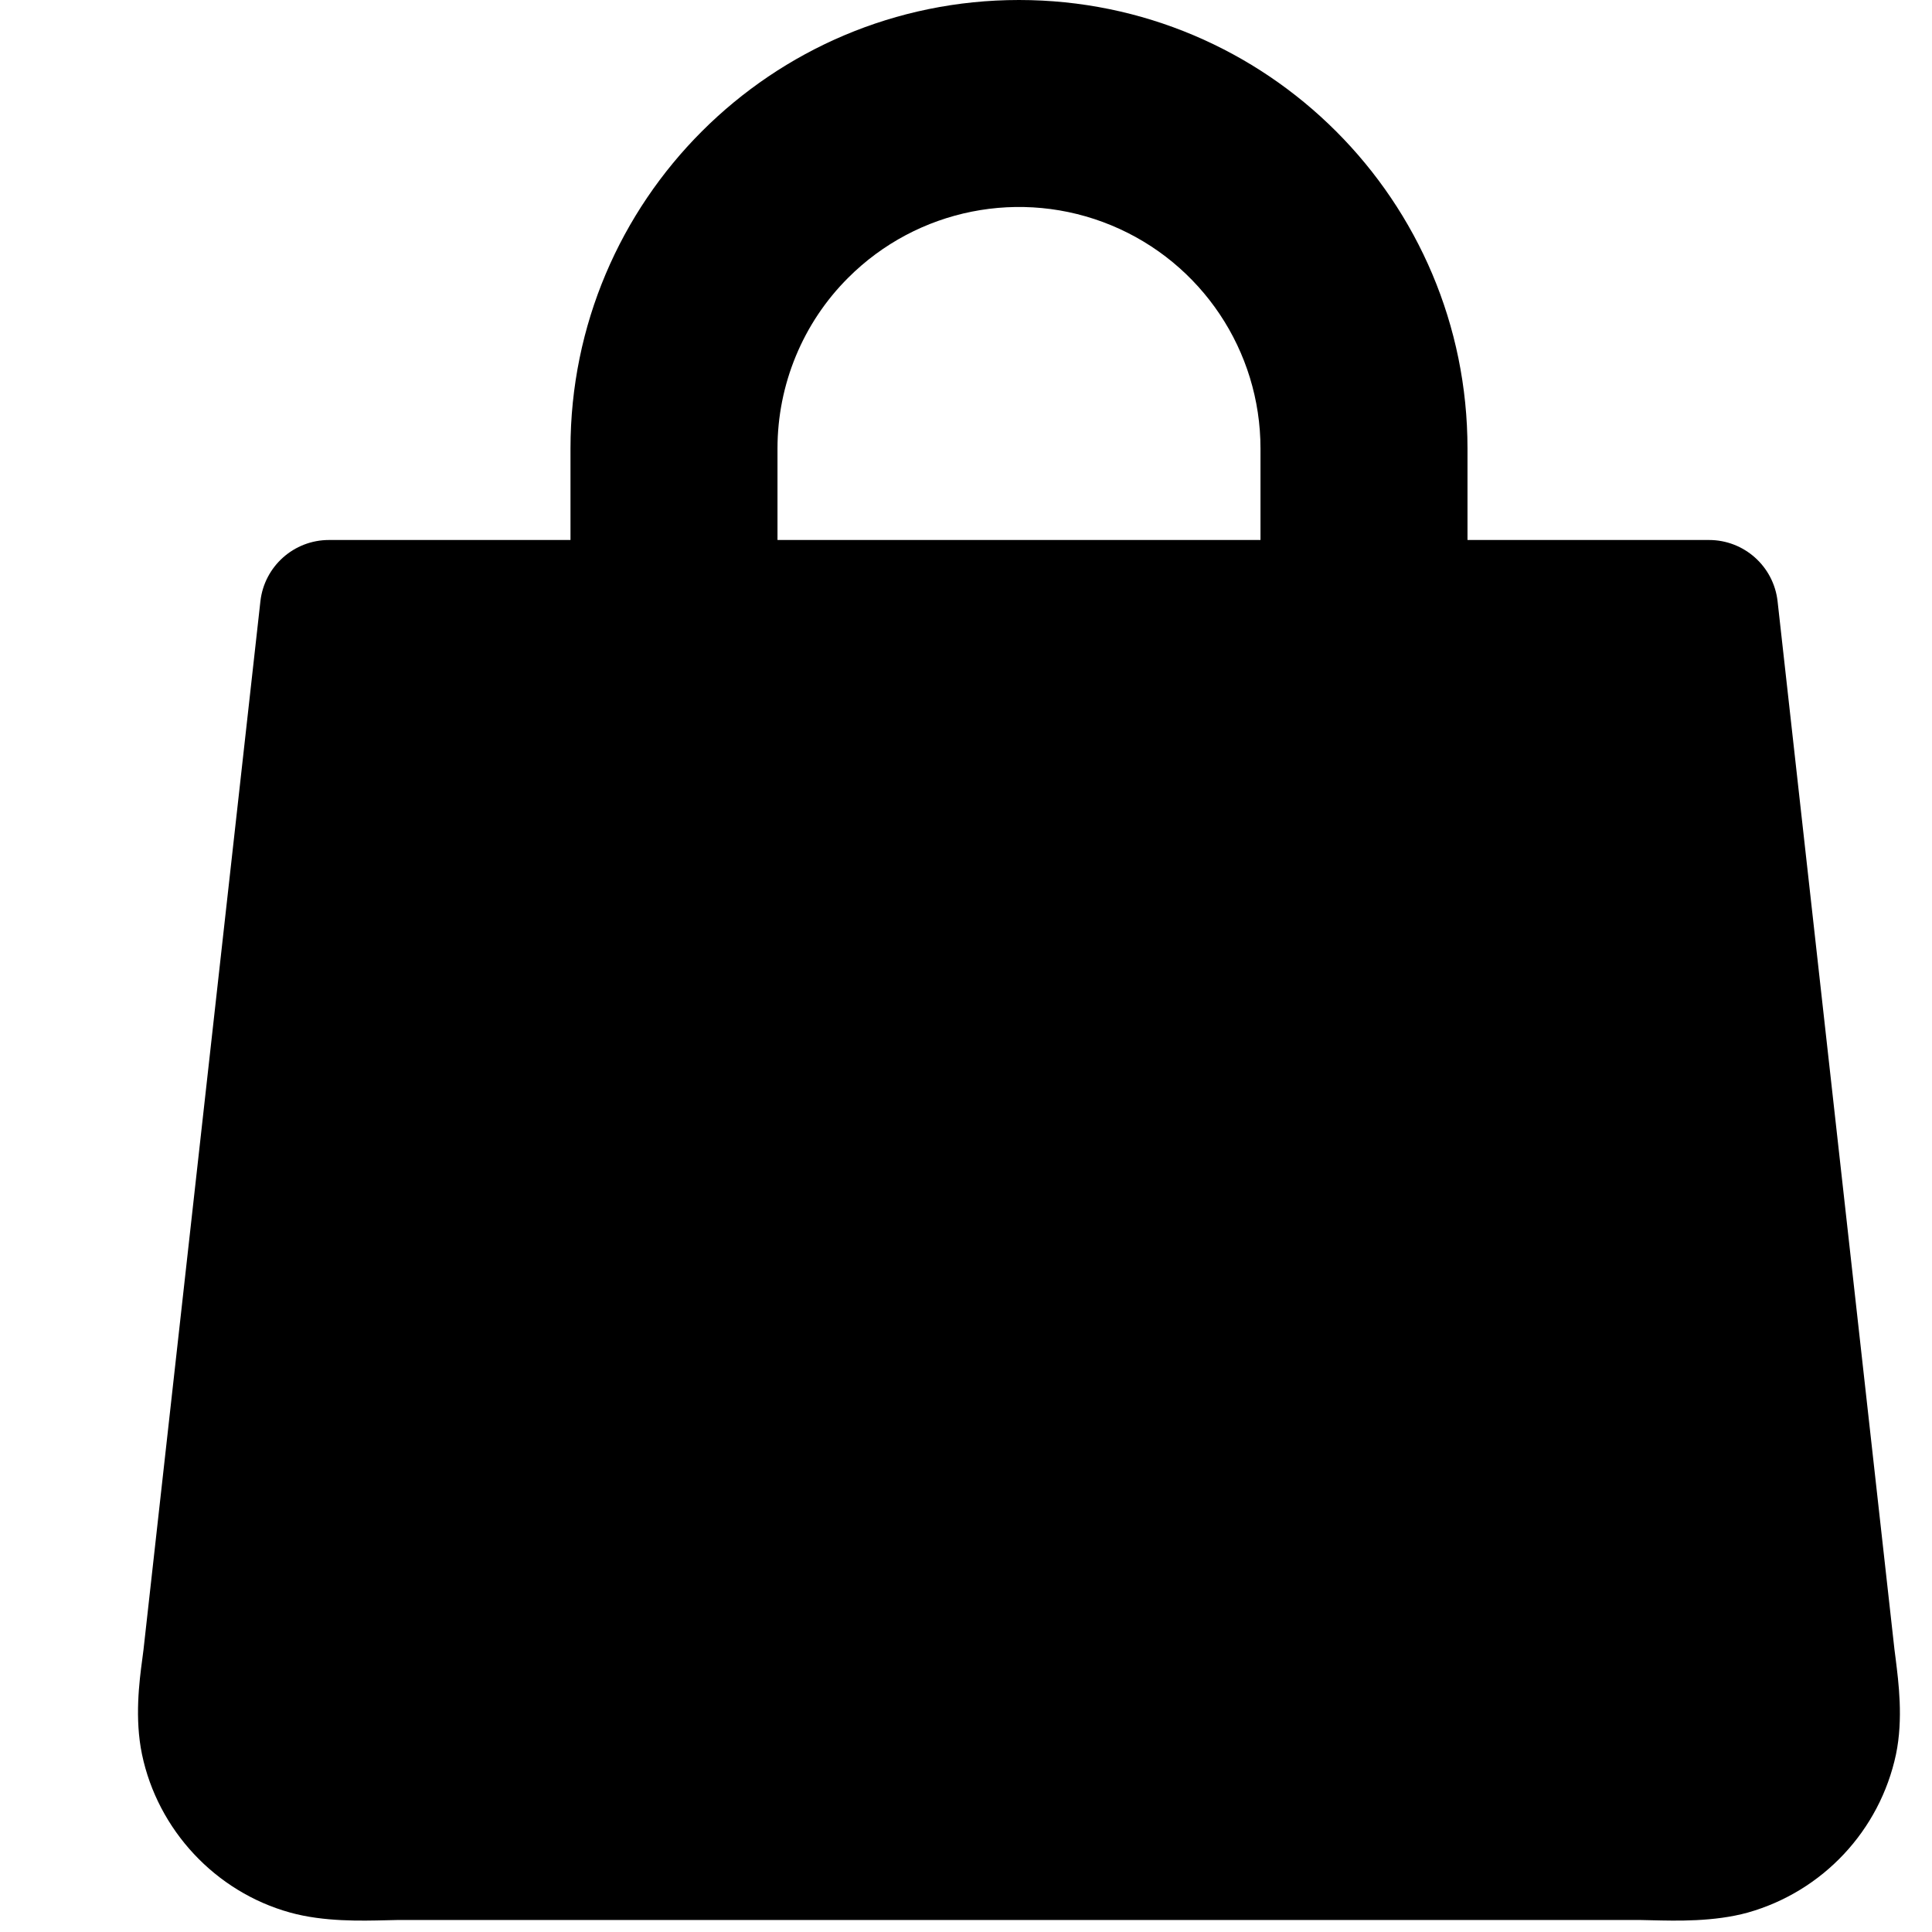
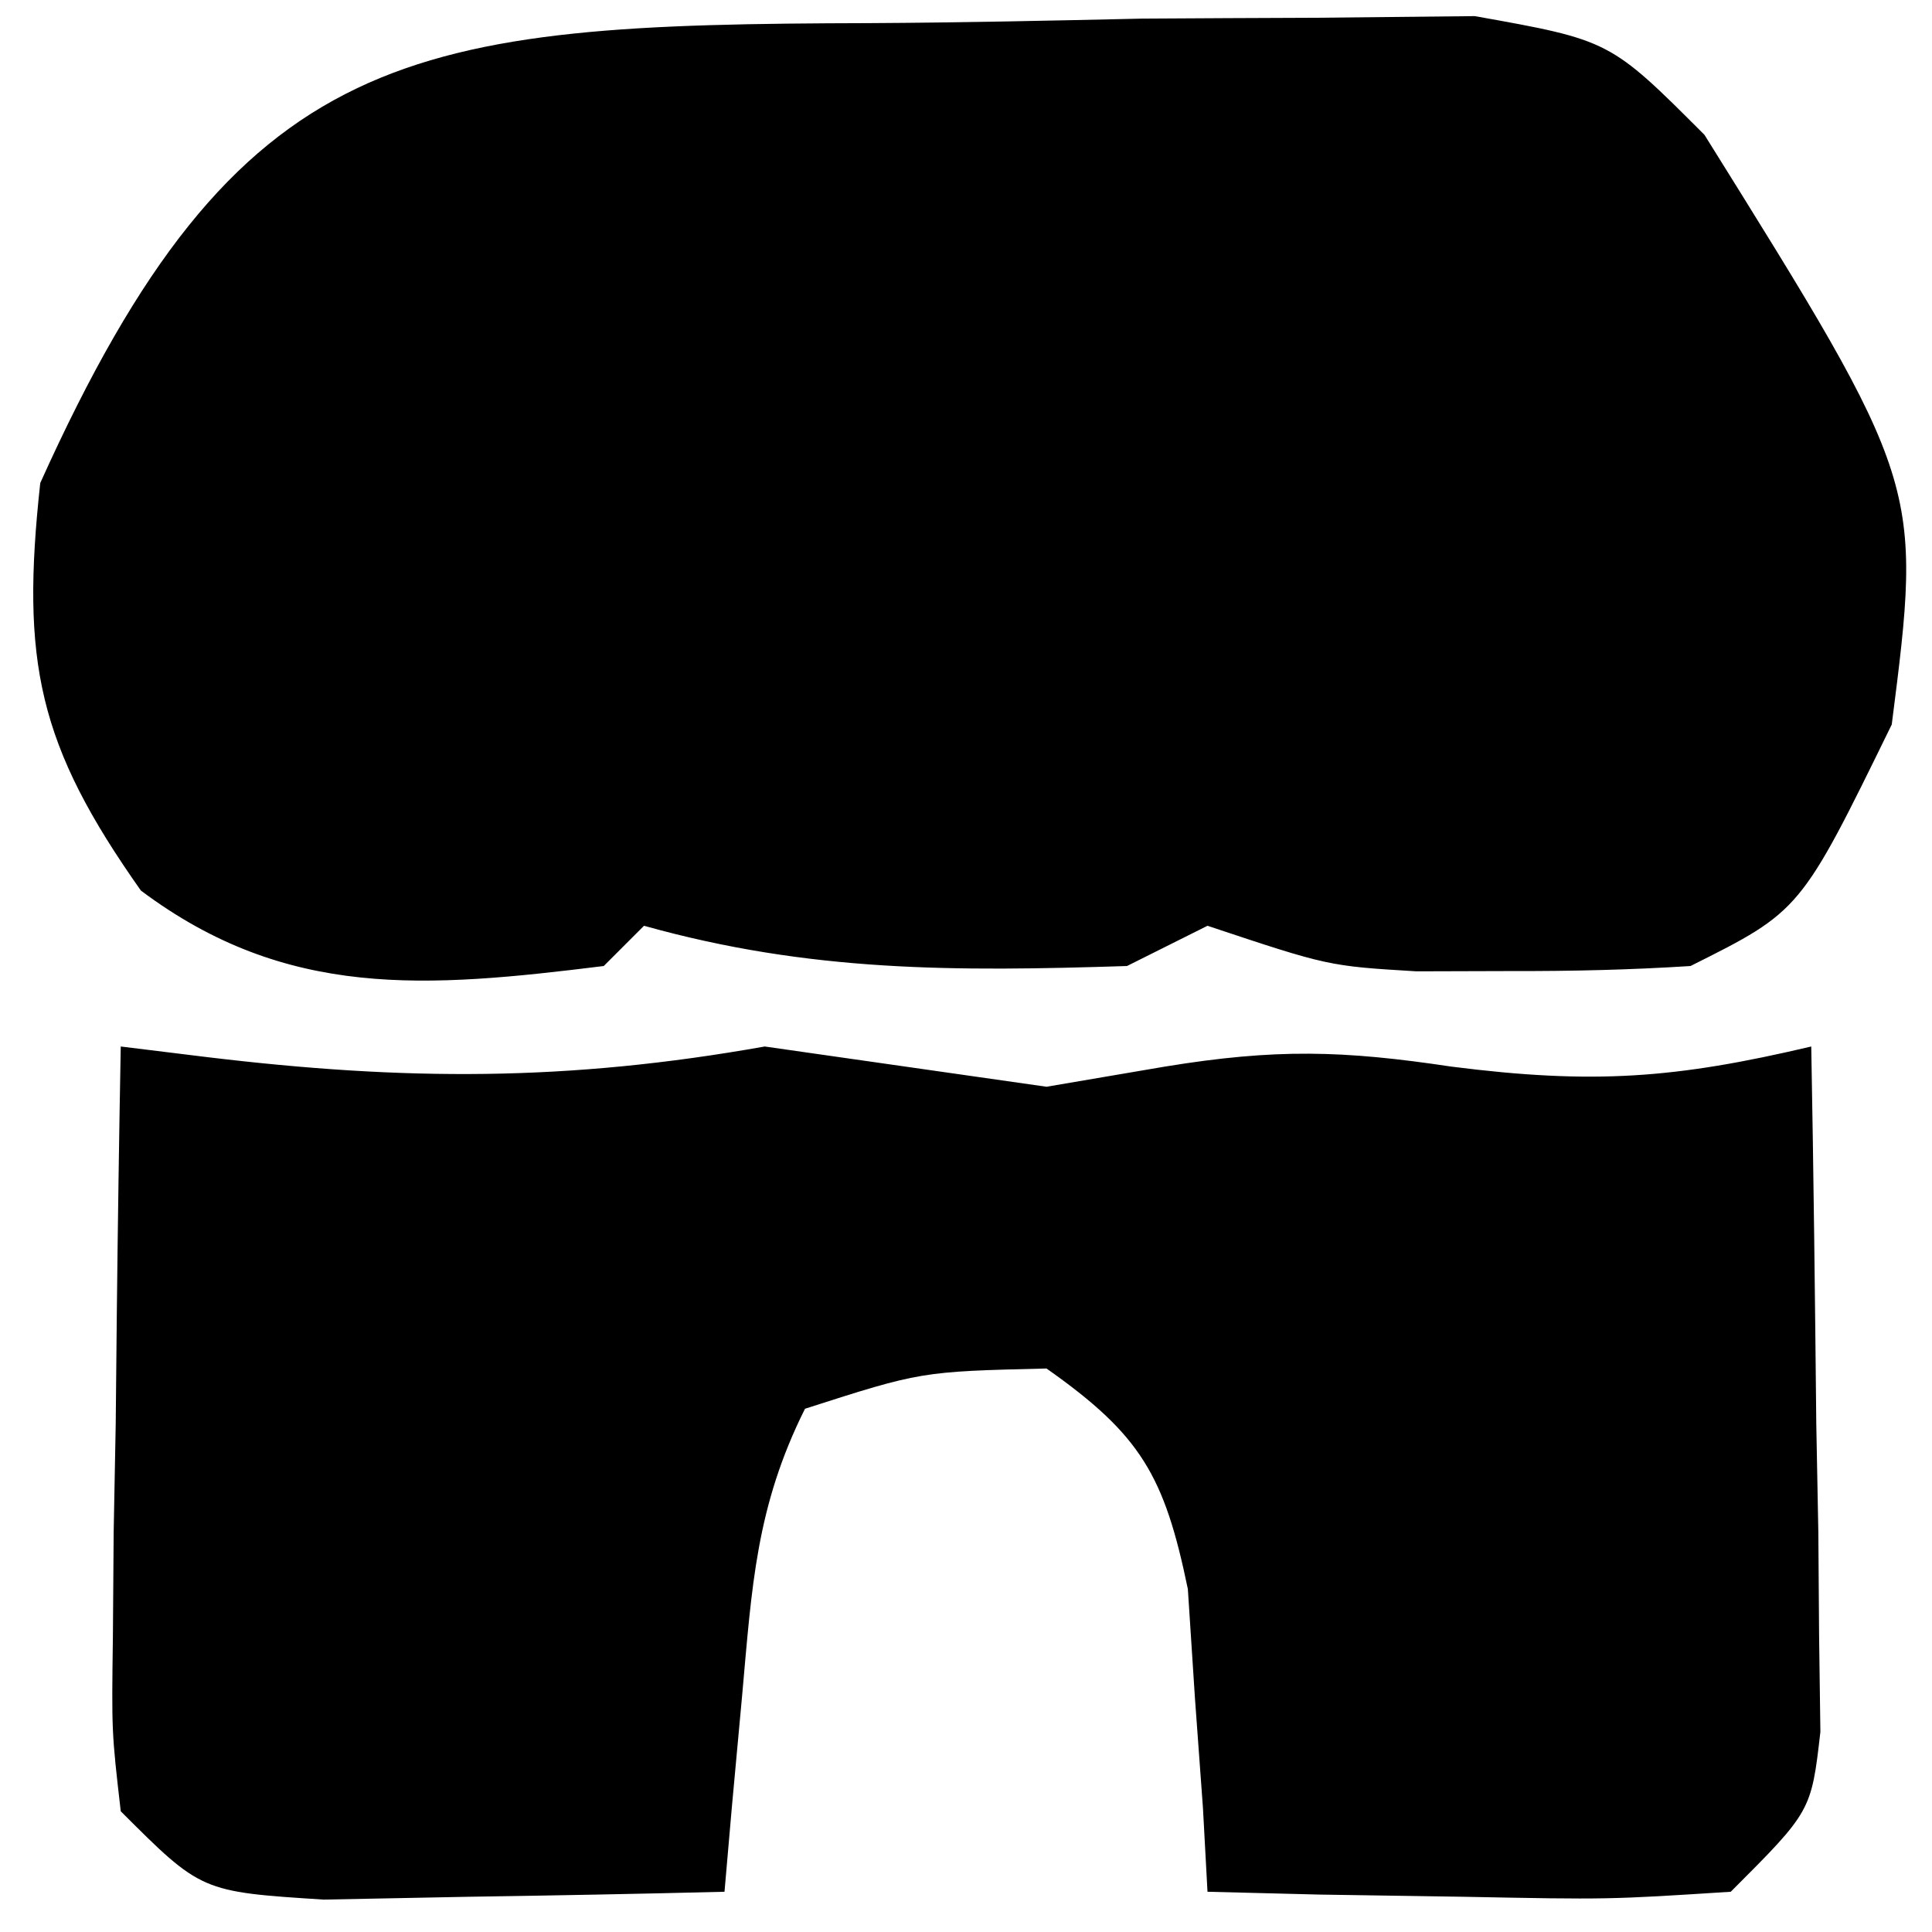
- <svg xmlns="http://www.w3.org/2000/svg" fill="none" viewBox="0 0 14 14">
-   <path fill="#000000" fill-rule="evenodd" d="M6.146 2.013A1.75 1.75 0 0 1 9.134 3.25v.663h-3.5V3.25c0-.464.184-.91.512-1.237m-2.012 1.9V3.25a3.25 3.25 0 0 1 6.5 0v.663h1.75a.5.5 0 0 1 .497.444l.847 7.596.009.07c.02.163.056.431.002.69a1.52 1.52 0 0 1-1.073 1.146c-.245.068-.523.06-.692.056l-.09-.002h-9l-.09.002c-.17.004-.448.012-.692-.056-.542-.15-.959-.6-1.073-1.146-.054-.259-.02-.527.002-.69l.009-.07.847-7.596a.5.5 0 0 1 .497-.444z" clip-rule="evenodd" />
+ <svg xmlns="http://www.w3.org/2000/svg" version="1.1" width="48" height="48">
+   <path d="M0 0 C2.257 -0.012 4.512 -0.061 6.768 -0.112 C8.204 -0.121 9.64 -0.128 11.077 -0.133 C12.384 -0.147 13.691 -0.16 15.037 -0.174 C18.397 0.426 18.397 0.426 20.745 2.777 C26.159 11.458 26.159 11.458 25.397 17.426 C23.132 22.058 23.132 22.058 20.397 23.426 C18.92 23.521 17.439 23.555 15.959 23.551 C14.786 23.554 14.786 23.554 13.588 23.558 C11.397 23.426 11.397 23.426 8.397 22.426 C7.737 22.756 7.077 23.086 6.397 23.426 C2.122 23.563 -1.479 23.58 -5.603 22.426 C-5.933 22.756 -6.263 23.086 -6.603 23.426 C-11.001 23.97 -14.481 24.267 -18.103 21.551 C-20.653 17.938 -21.089 15.877 -20.603 11.426 C-15.678 0.491 -11.44 0.029 0 0 Z " fill="#000000" transform="translate(21.60303,0.5744629)" />
+   <path d="M0 0 C1.059 0.13 1.059 0.13 2.139 0.263 C7.062 0.856 11.102 0.871 16 0 C18.333 0.333 20.667 0.667 23 1 C24.454 0.752 24.454 0.752 25.938 0.5 C28.698 0.049 30.36 0.095 33.062 0.5 C36.595 0.949 38.625 0.795 42 0 C42.058 3.125 42.094 6.25 42.125 9.375 C42.142 10.264 42.159 11.154 42.176 12.07 C42.185 13.346 42.185 13.346 42.195 14.648 C42.211 15.827 42.211 15.827 42.227 17.029 C42 19 42 19 40 21 C36.961 21.195 36.961 21.195 33.375 21.125 C32.186 21.107 30.998 21.089 29.773 21.07 C28.858 21.047 27.943 21.024 27 21 C26.963 20.313 26.925 19.626 26.887 18.918 C26.821 18.017 26.755 17.116 26.688 16.188 C26.629 15.294 26.571 14.401 26.512 13.48 C25.929 10.657 25.343 9.65 23 8 C19.88 8.075 19.88 8.075 17 9 C15.783 11.434 15.68 13.418 15.438 16.125 C15.354 17.035 15.27 17.945 15.184 18.883 C15.123 19.581 15.062 20.28 15 21 C12.875 21.054 10.75 21.093 8.625 21.125 C7.442 21.148 6.258 21.171 5.039 21.195 C2 21 2 21 0 19 C-0.227 17.029 -0.227 17.029 -0.195 14.648 C-0.189 13.798 -0.182 12.947 -0.176 12.07 C-0.159 11.181 -0.142 10.291 -0.125 9.375 C-0.116 8.478 -0.107 7.581 -0.098 6.656 C-0.074 4.437 -0.041 2.219 0 0 Z " fill="#000000" transform="translate(3,26)" />
</svg>
